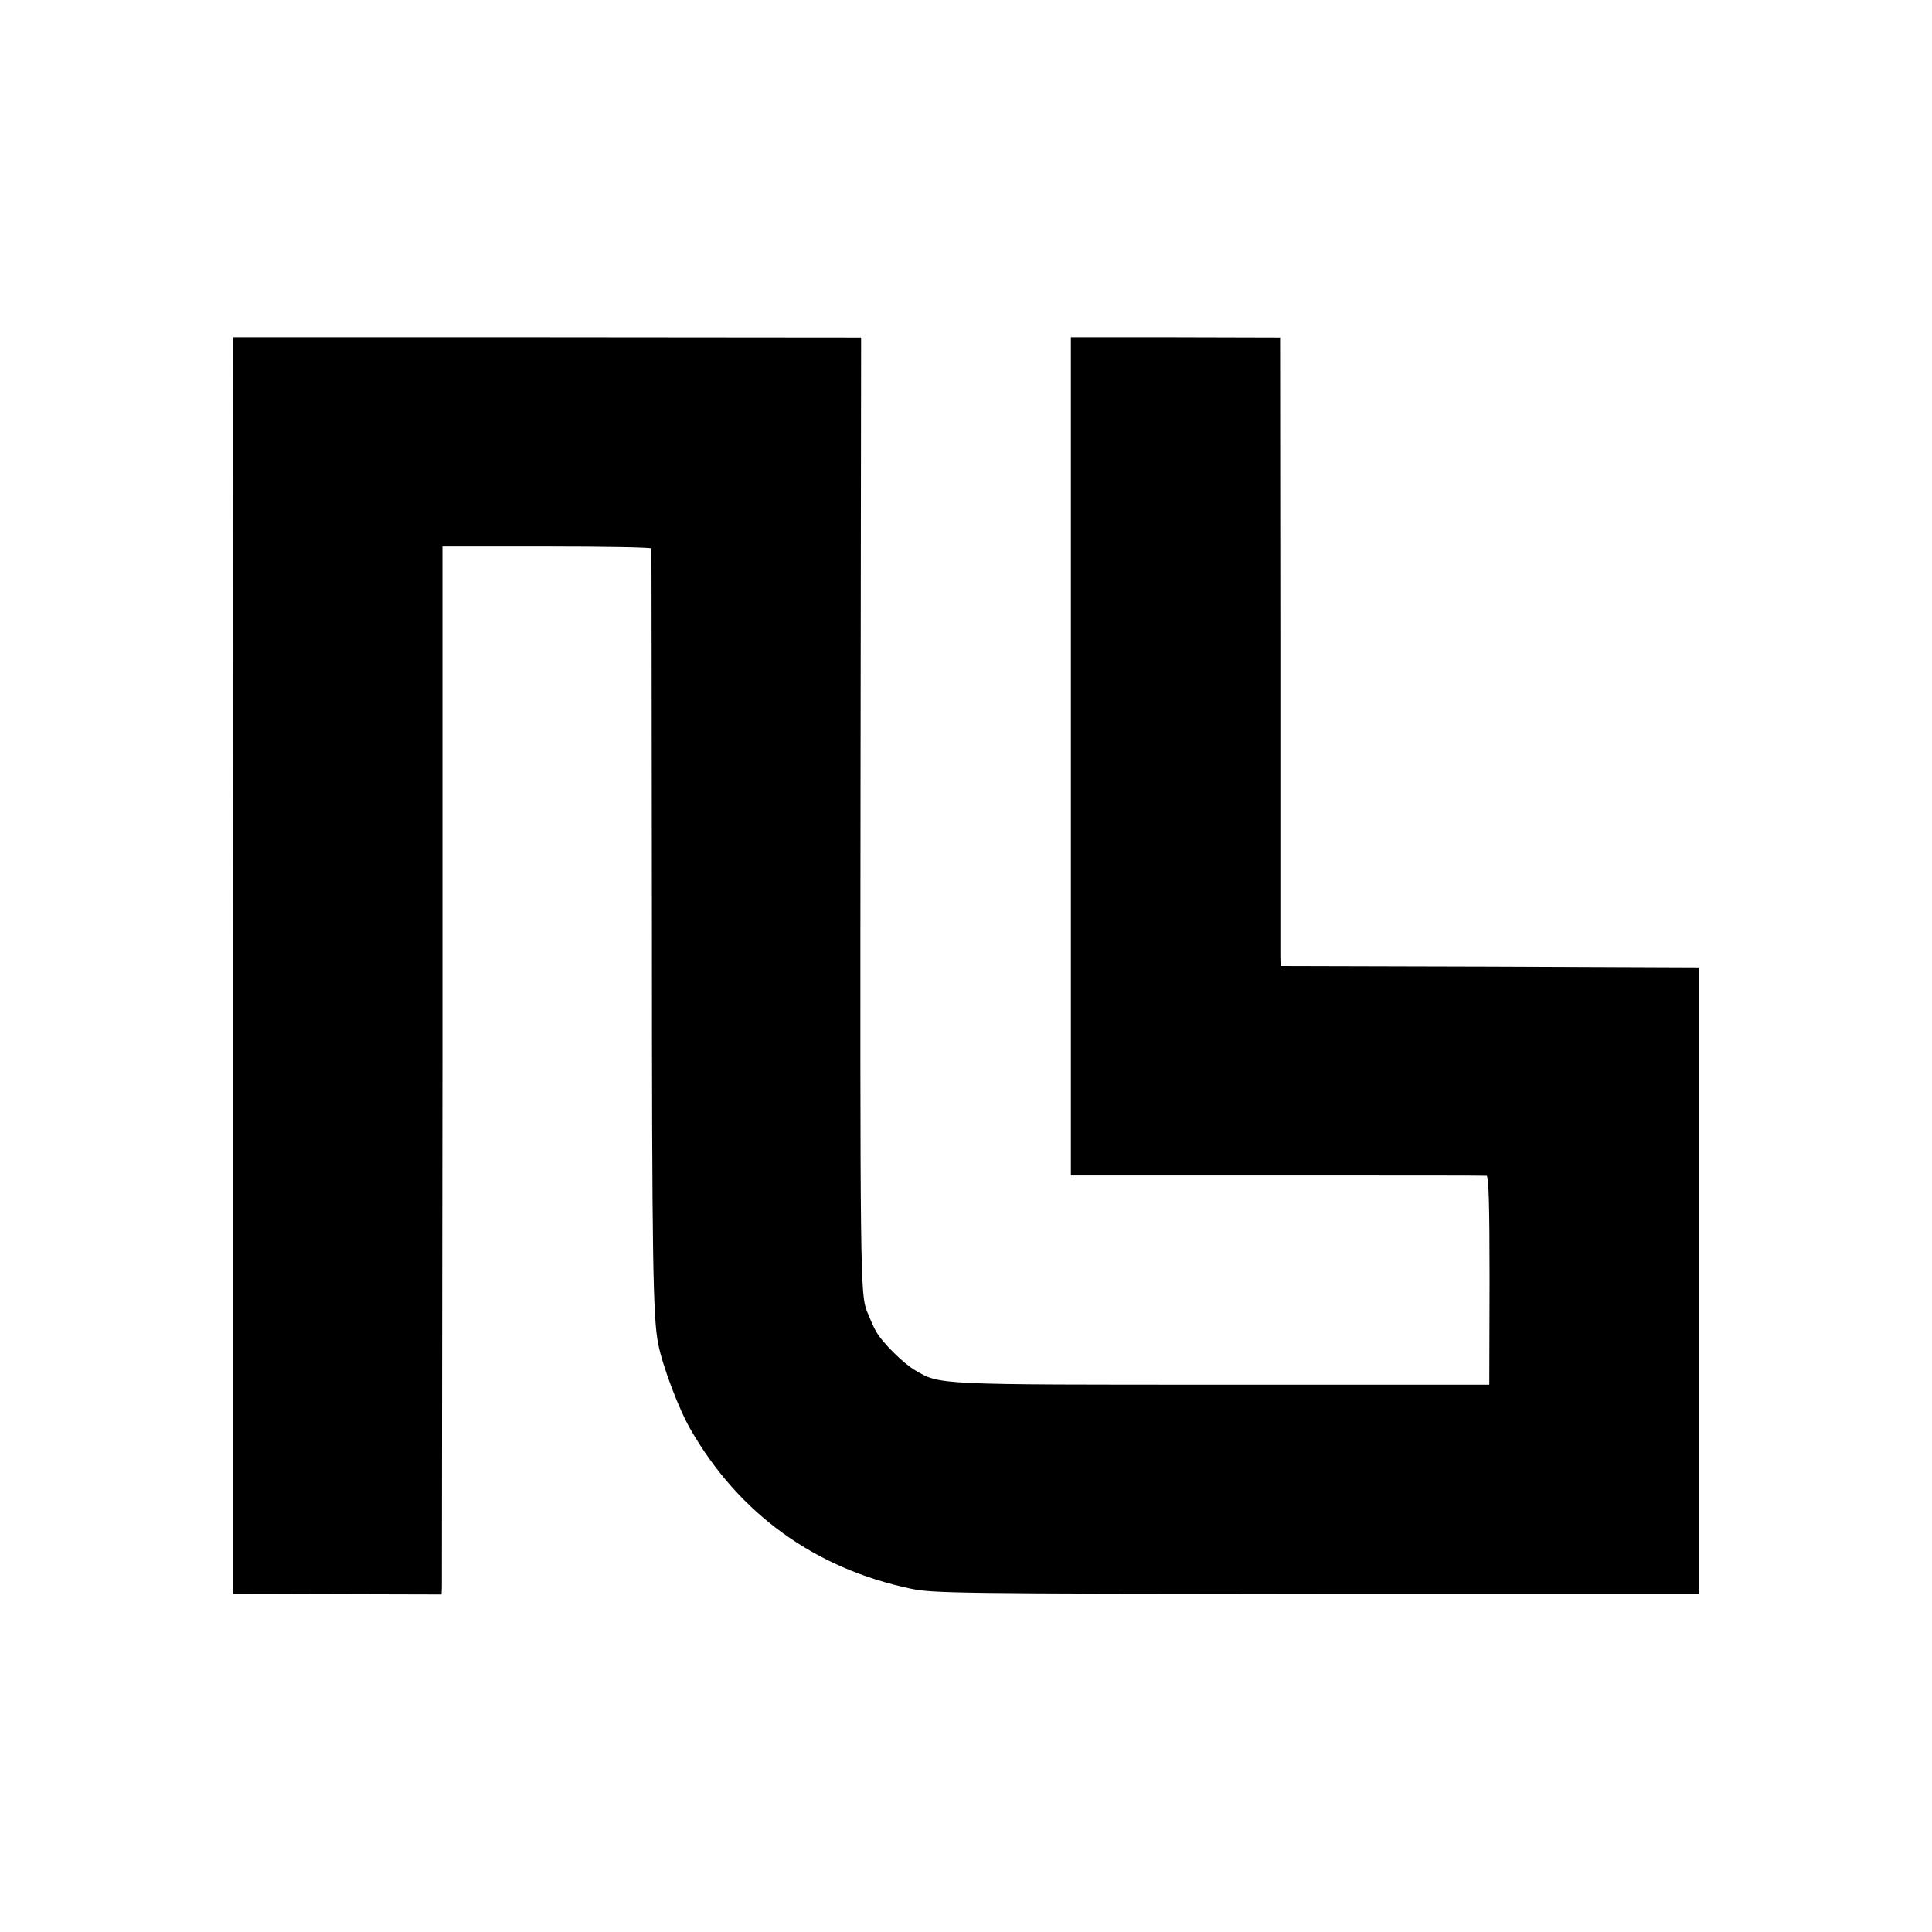
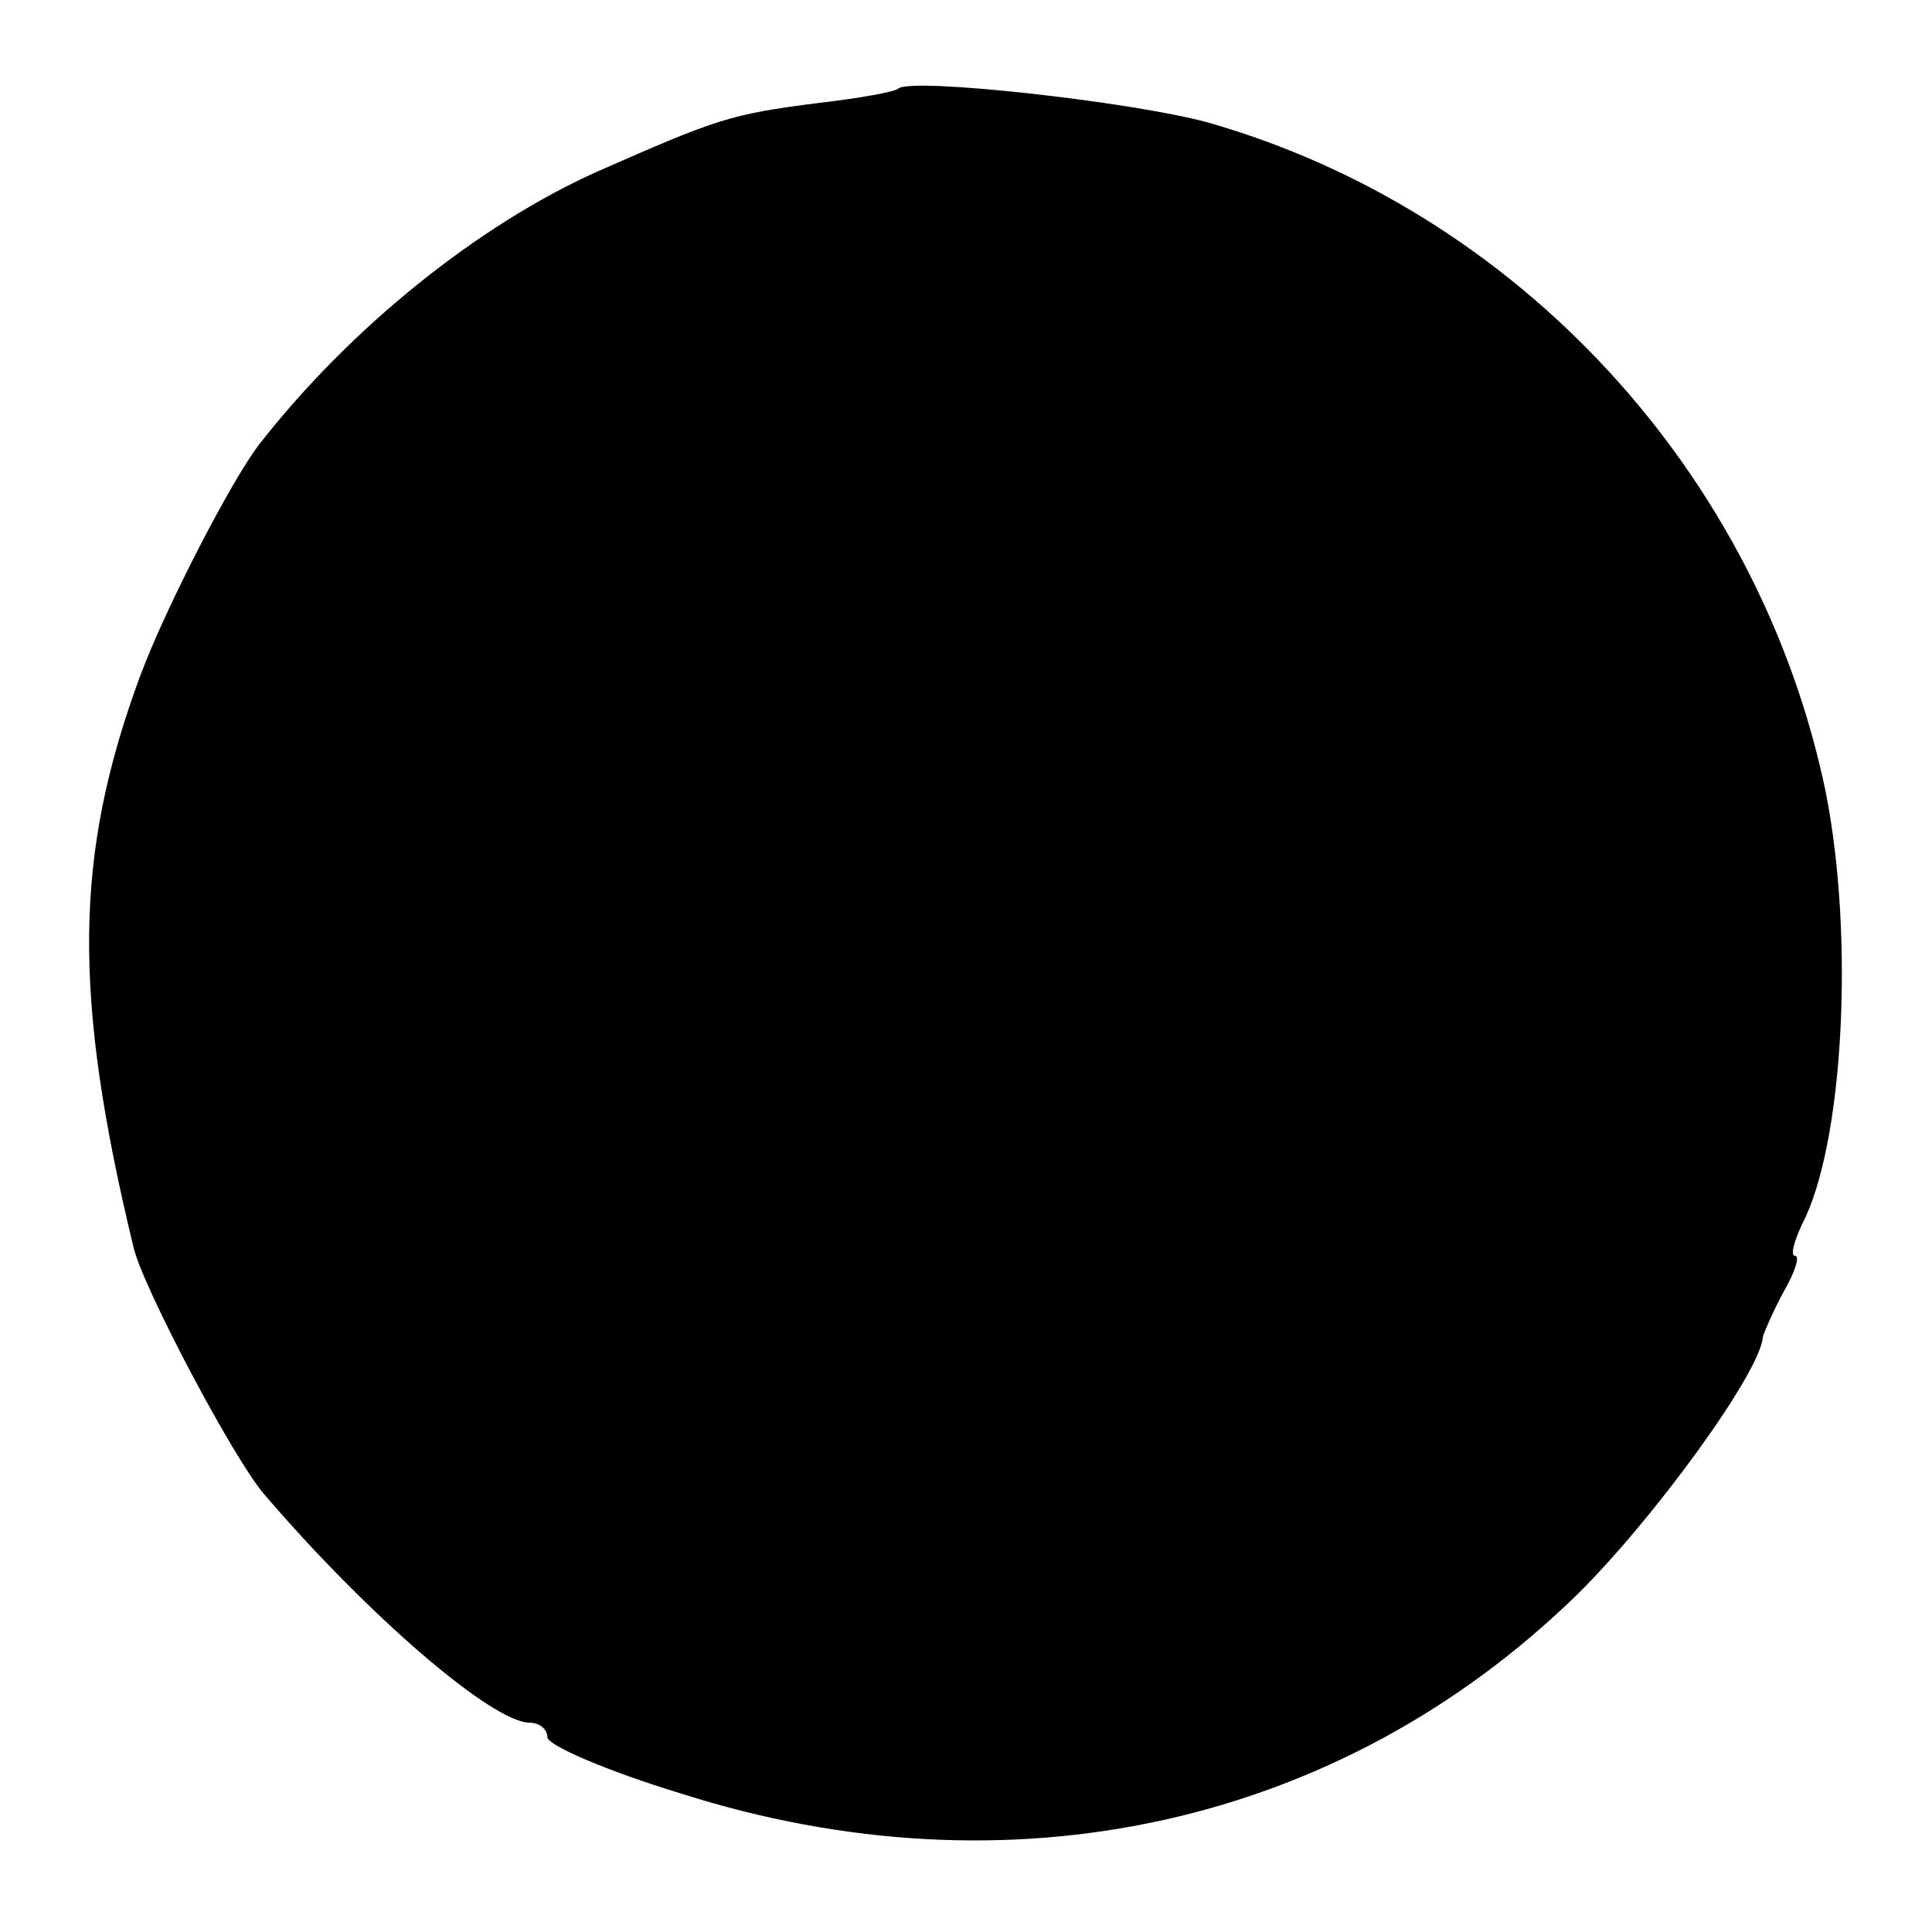
- <svg xmlns="http://www.w3.org/2000/svg" version="1.0" width="700pt" height="700pt" viewBox="0 0 700 700" preserveAspectRatio="xMidYMid meet">
-   <g transform="translate(0,700) scale(0.1,-0.1)" fill="#000000" stroke="none">
-     <path d="M845 3502 l0 -2277 378 -1 377 -1 1 26 c0 14 1 869 2 1899 l0 1872 379 0 c208 0 378 -3 378 -7 1 -5 1 -620 2 -1368 0 -1216 4 -1422 23 -1515 16 -81 75 -237 117 -309 175 -305 450 -504 798 -577 79 -17 179 -18 1470 -19 l1385 0 0 1135 0 1135 -757 3 -758 2 -1 33 c0 17 0 530 0 1138 l-1 1106 -379 1 -379 0 0 -1518 0 -1519 748 0 c411 0 752 0 758 -1 8 0 11 -110 11 -379 l-1 -378 -966 0 c-1039 0 -1024 -1 -1114 52 -43 25 -121 102 -143 143 -7 12 -21 44 -32 71 -24 64 -25 118 -23 2007 l2 1521 -1138 1 -1138 0 1 -2276z" />
+ <svg xmlns="http://www.w3.org/2000/svg" version="1.0" width="120pt" height="120pt" viewBox="0 0 120 120" preserveAspectRatio="xMidYMid meet">
+   <g transform="translate(0,120) scale(0.1,-0.1)" fill="#000000" stroke="none">
+     <path d="M558 1145 c-2 -2 -24 -6 -50 -9 -55 -7 -63 -10 -138 -43 -73 -33 -152 -96 -209 -169 -17 -22 -58 -101 -74 -144 -41 -111 -42 -198 -4 -355 6 -25 62 -131 81 -153 65 -76 142 -142 165 -142 6 0 11 -4 11 -9 0 -5 37 -21 83 -35 204 -65 409 -20 556 123 47 46 115 139 116 161 1 3 6 15 13 28 7 12 10 22 7 22 -3 0 -1 8 4 19 26 49 33 178 15 269 -41 198 -191 361 -384 416 -48 13 -184 28 -192 21z" />
  </g>
</svg>
